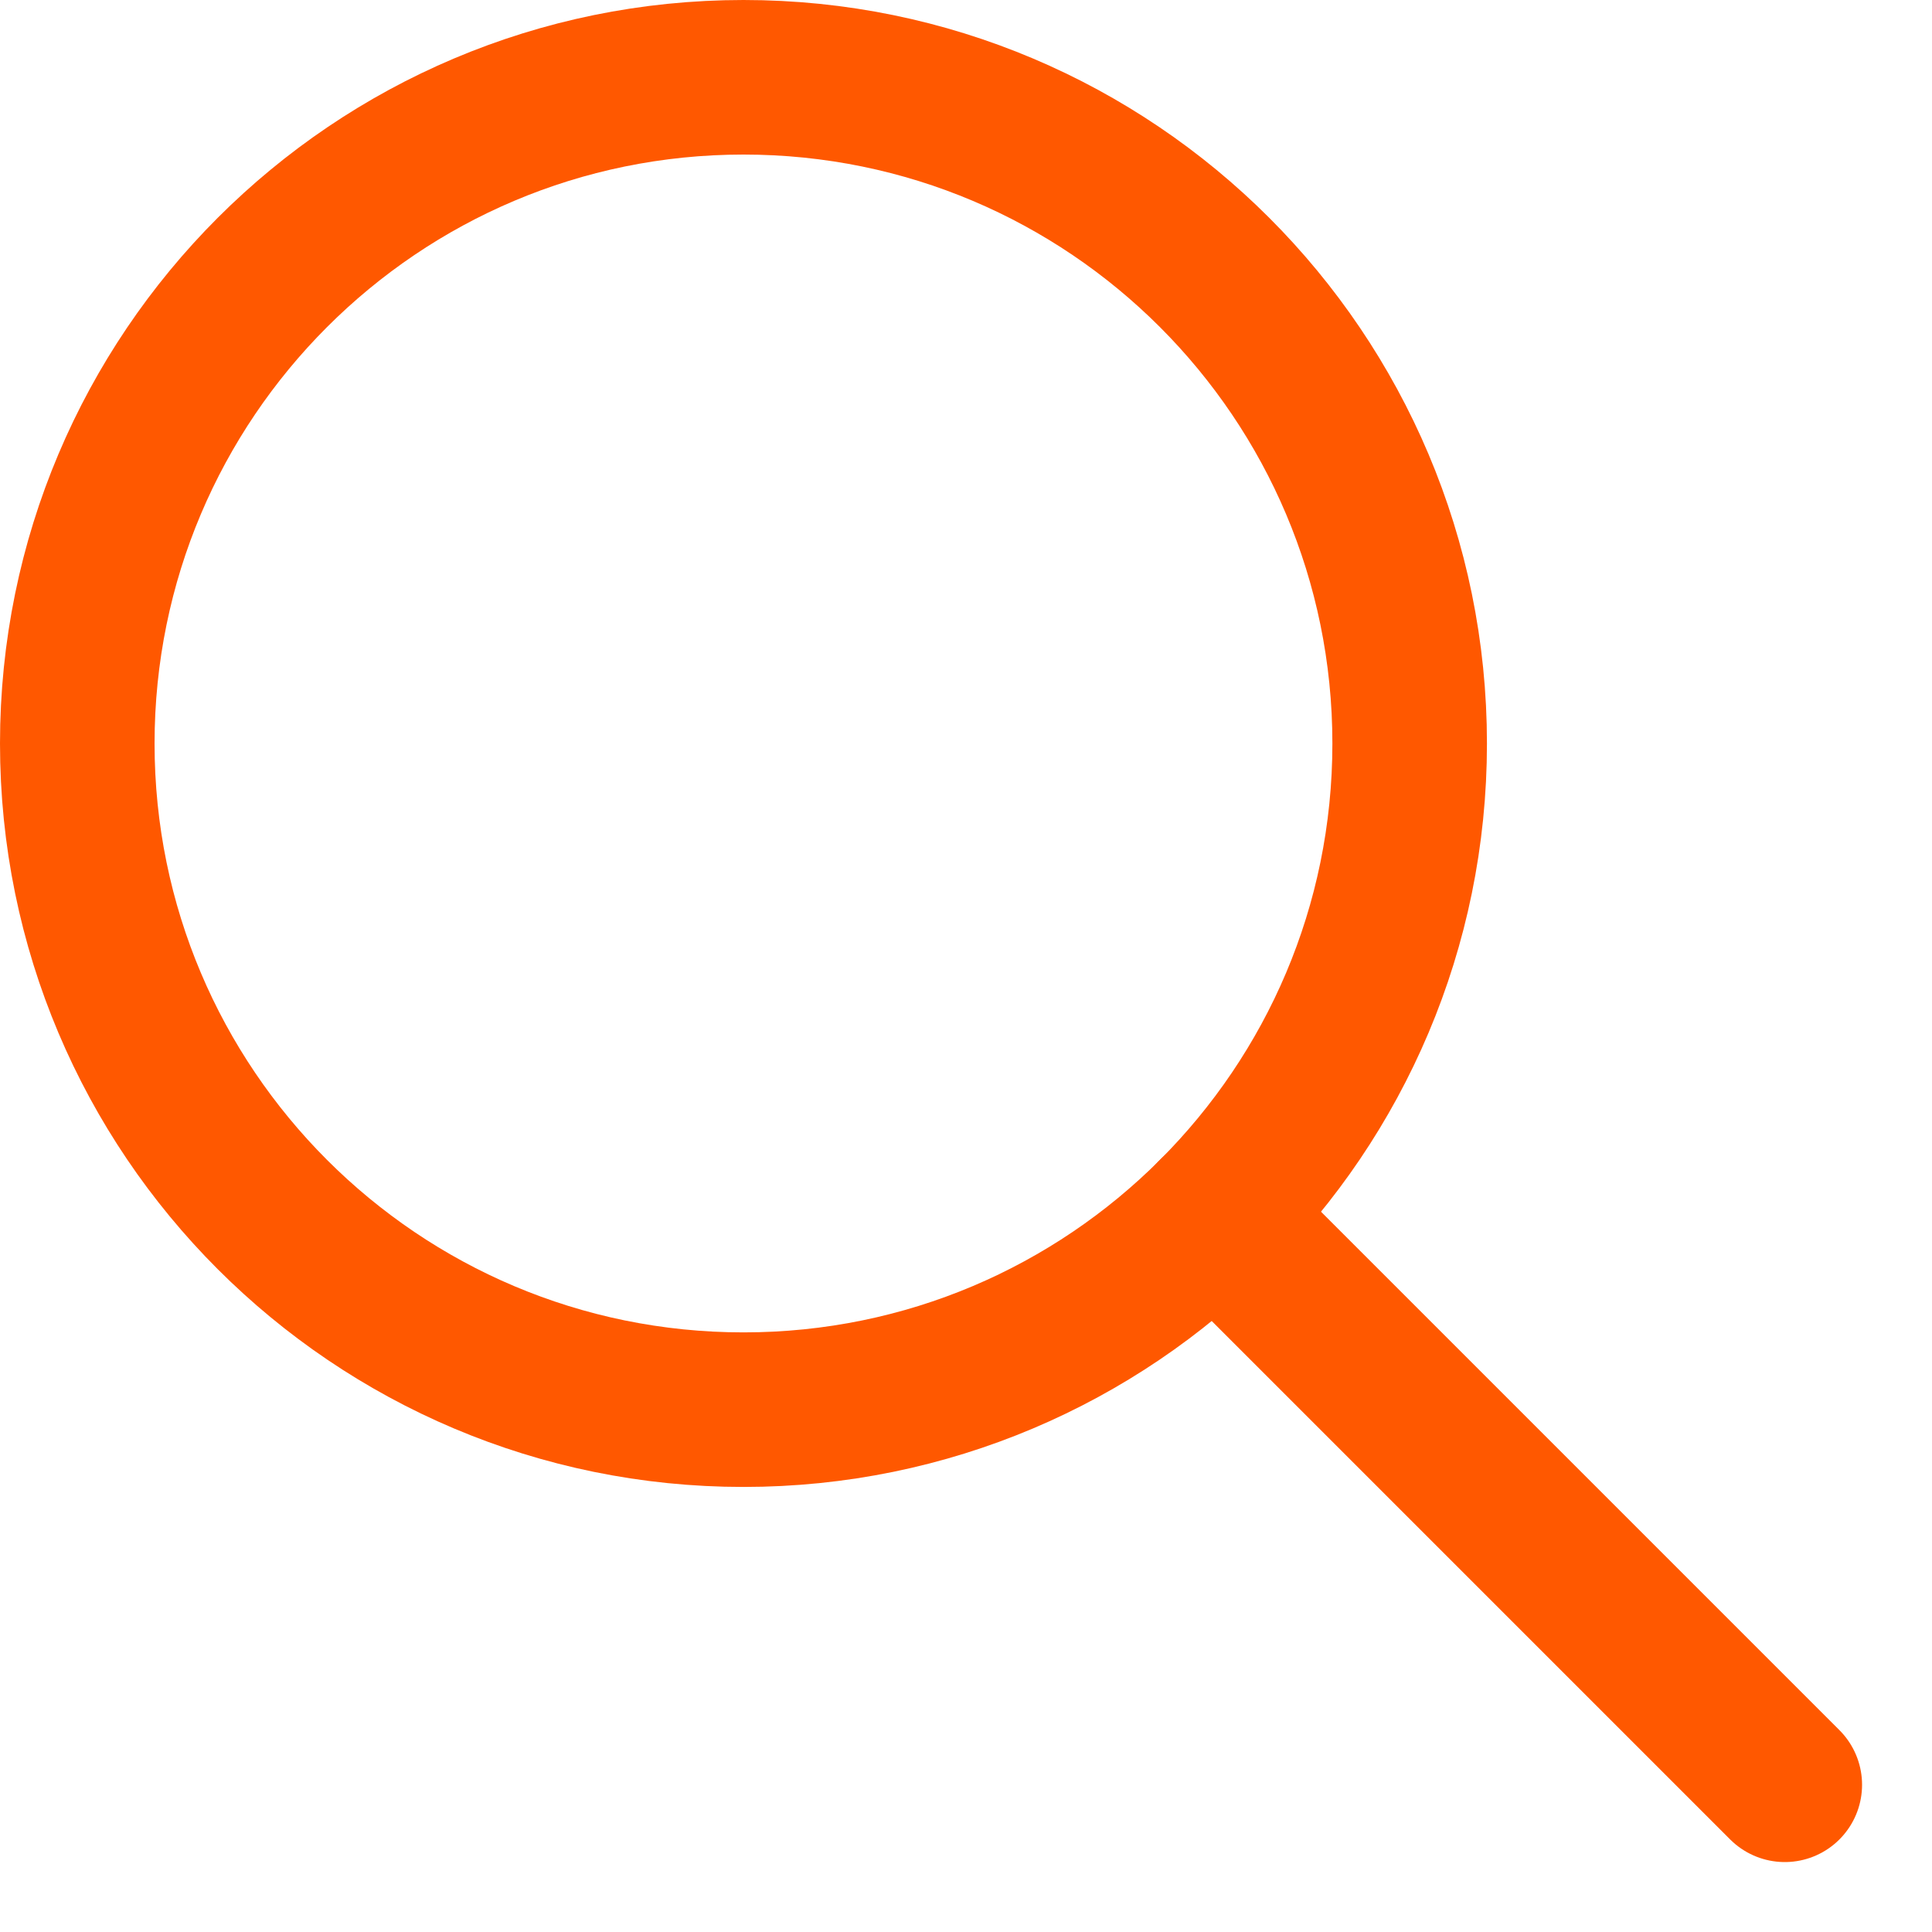
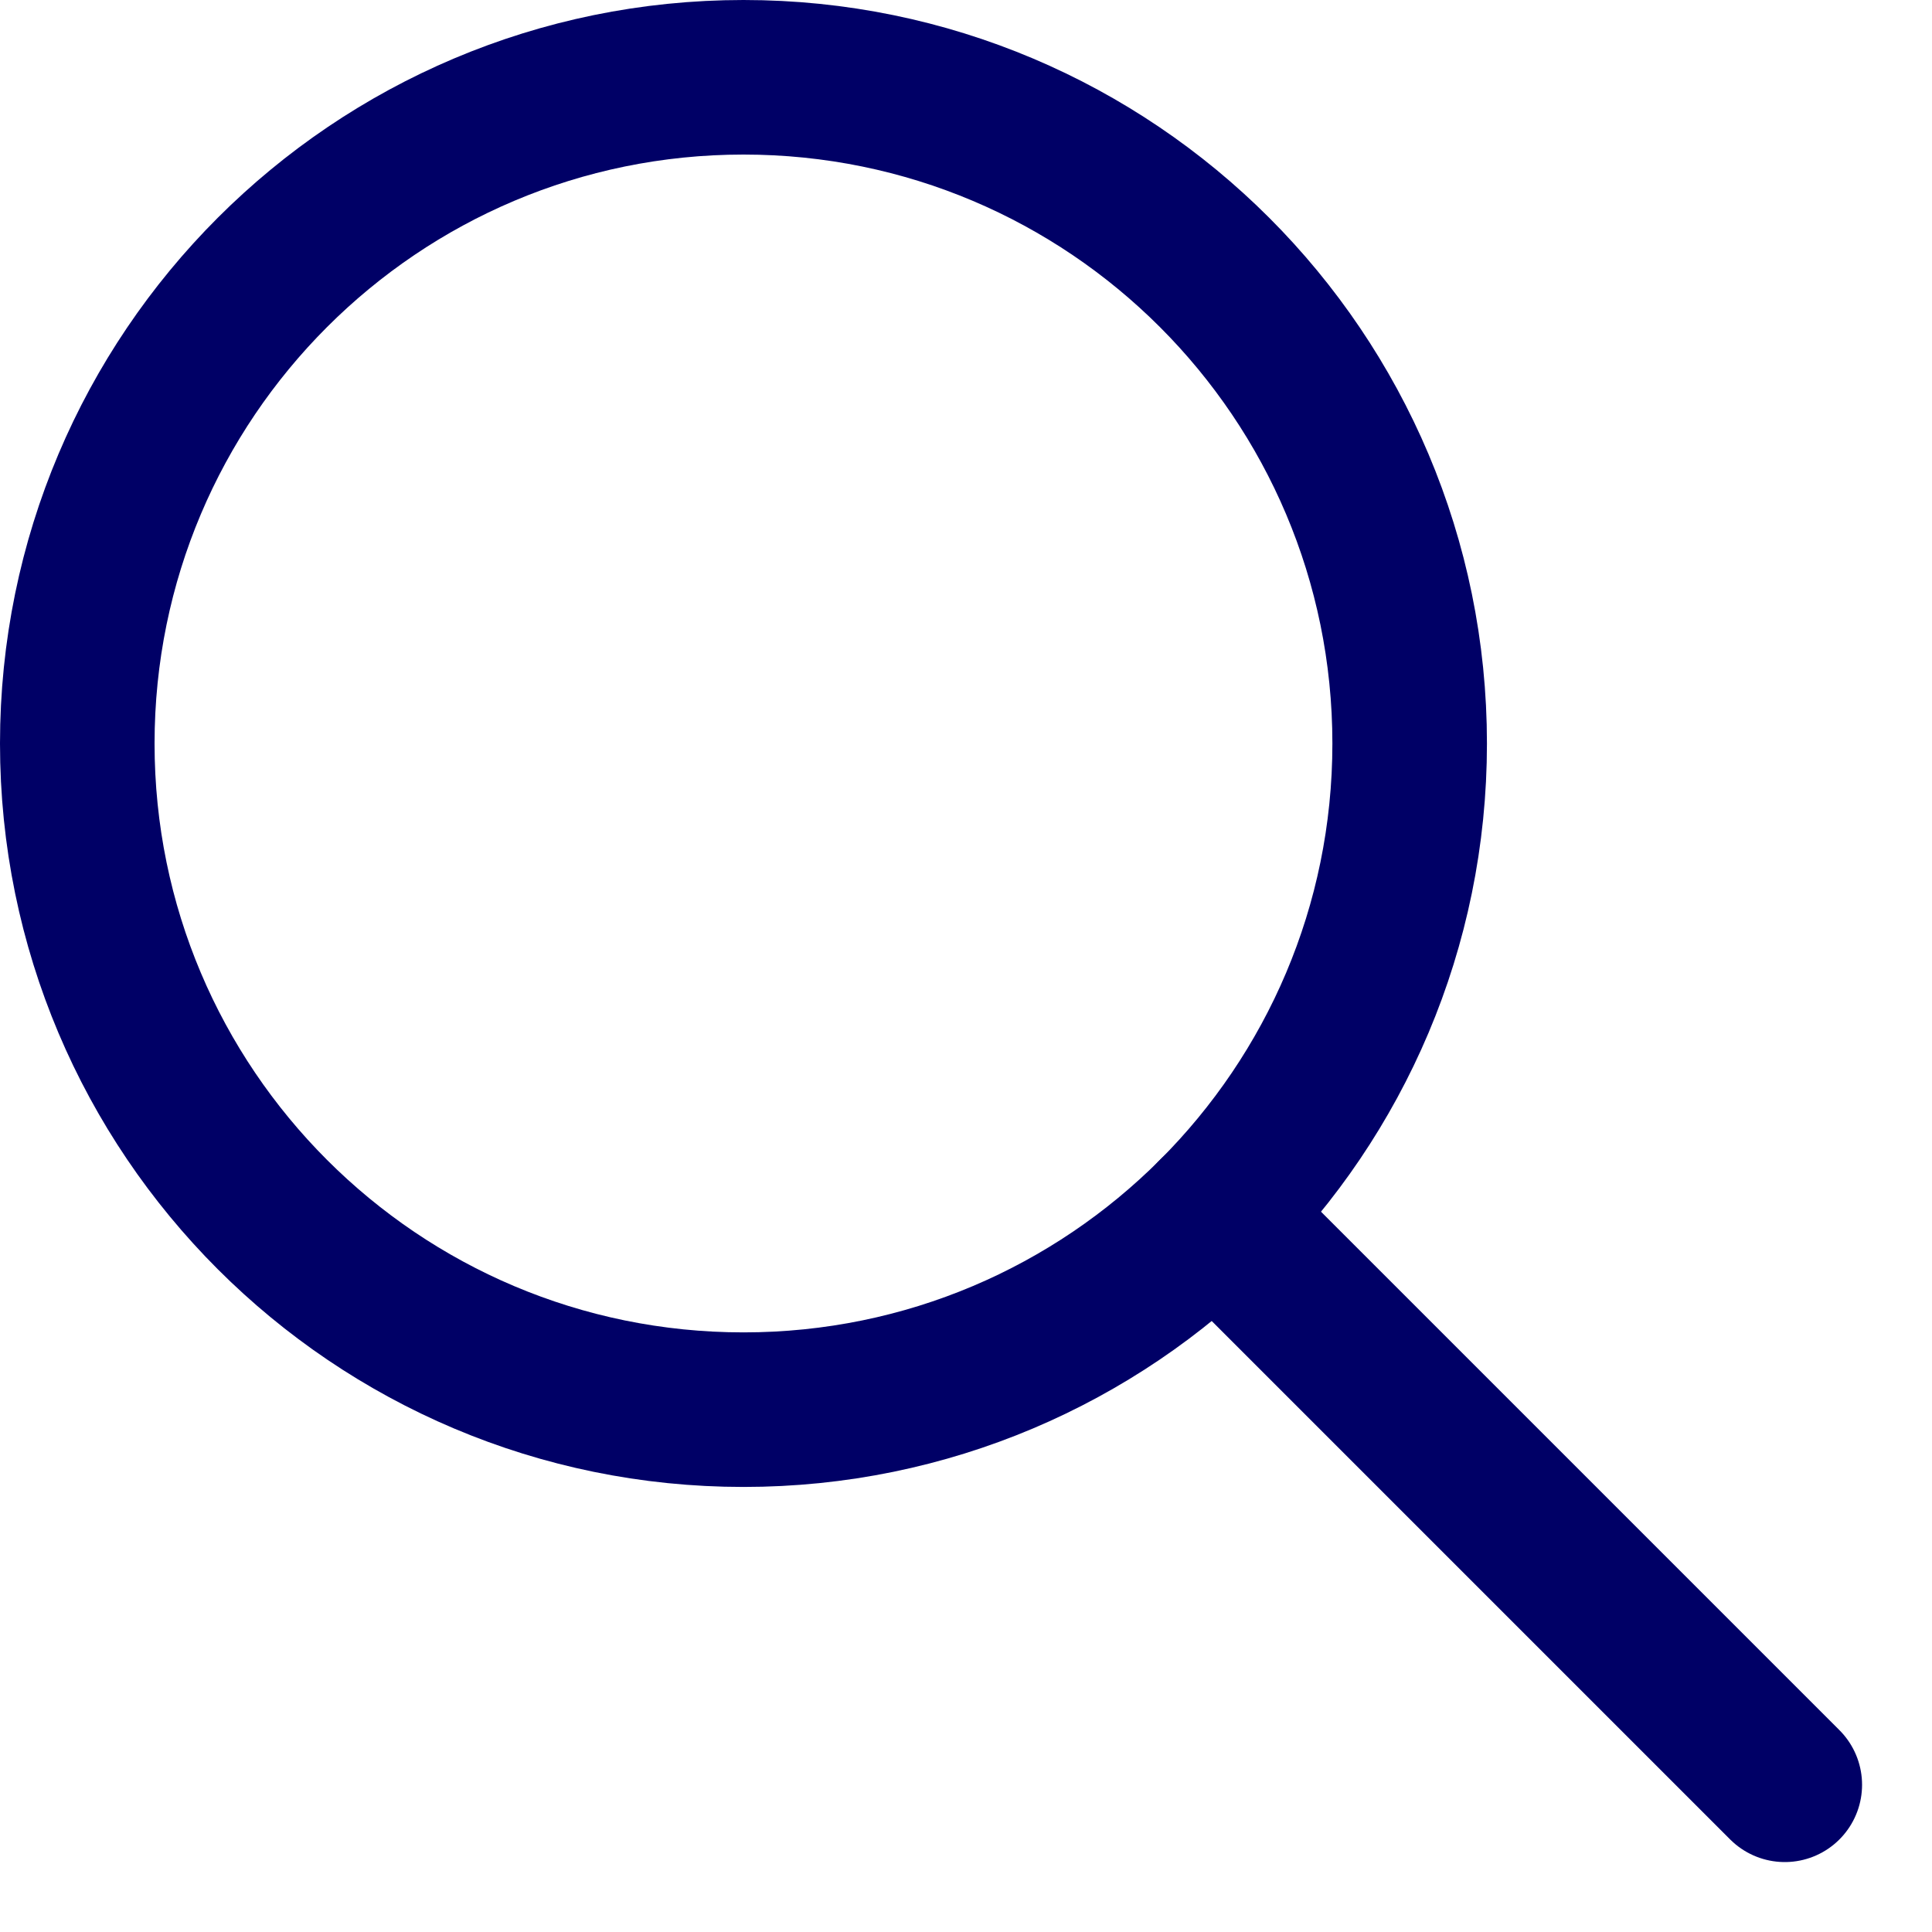
<svg xmlns="http://www.w3.org/2000/svg" width="25px" height="25px" viewBox="0 0 25 25" version="1.1">
  <defs />
  <g id="Redlines" stroke="none" stroke-width="1" fill="none" fill-rule="evenodd">
-     <g id="Global---Redlines" transform="translate(-1293, -3104)" stroke="#FF5800" stroke-width="2">
+     <g id="Global---Redlines" transform="translate(-1293, -3104)" stroke=" #000066" stroke-width="2">
      <g id="Blog-Nav-Search" transform="translate(0, 2838)">
        <g id="Search-" transform="translate(0, 249)">
          <g id="Search-Orange" transform="translate(1294, 18)">
            <path d="M14.716,14.716 L22.095,22.095" id="Stroke-1" stroke-linecap="round" />
            <path d="M17.241,8.621 C17.241,13.382 13.382,17.241 8.621,17.241 C3.859,17.241 0,13.382 0,8.621 C0,3.86 3.859,0 8.621,0 C13.382,0 17.241,3.86 17.241,8.621 L17.241,8.621 Z" id="Stroke-3" />
          </g>
        </g>
      </g>
    </g>
  </g>
</svg>
